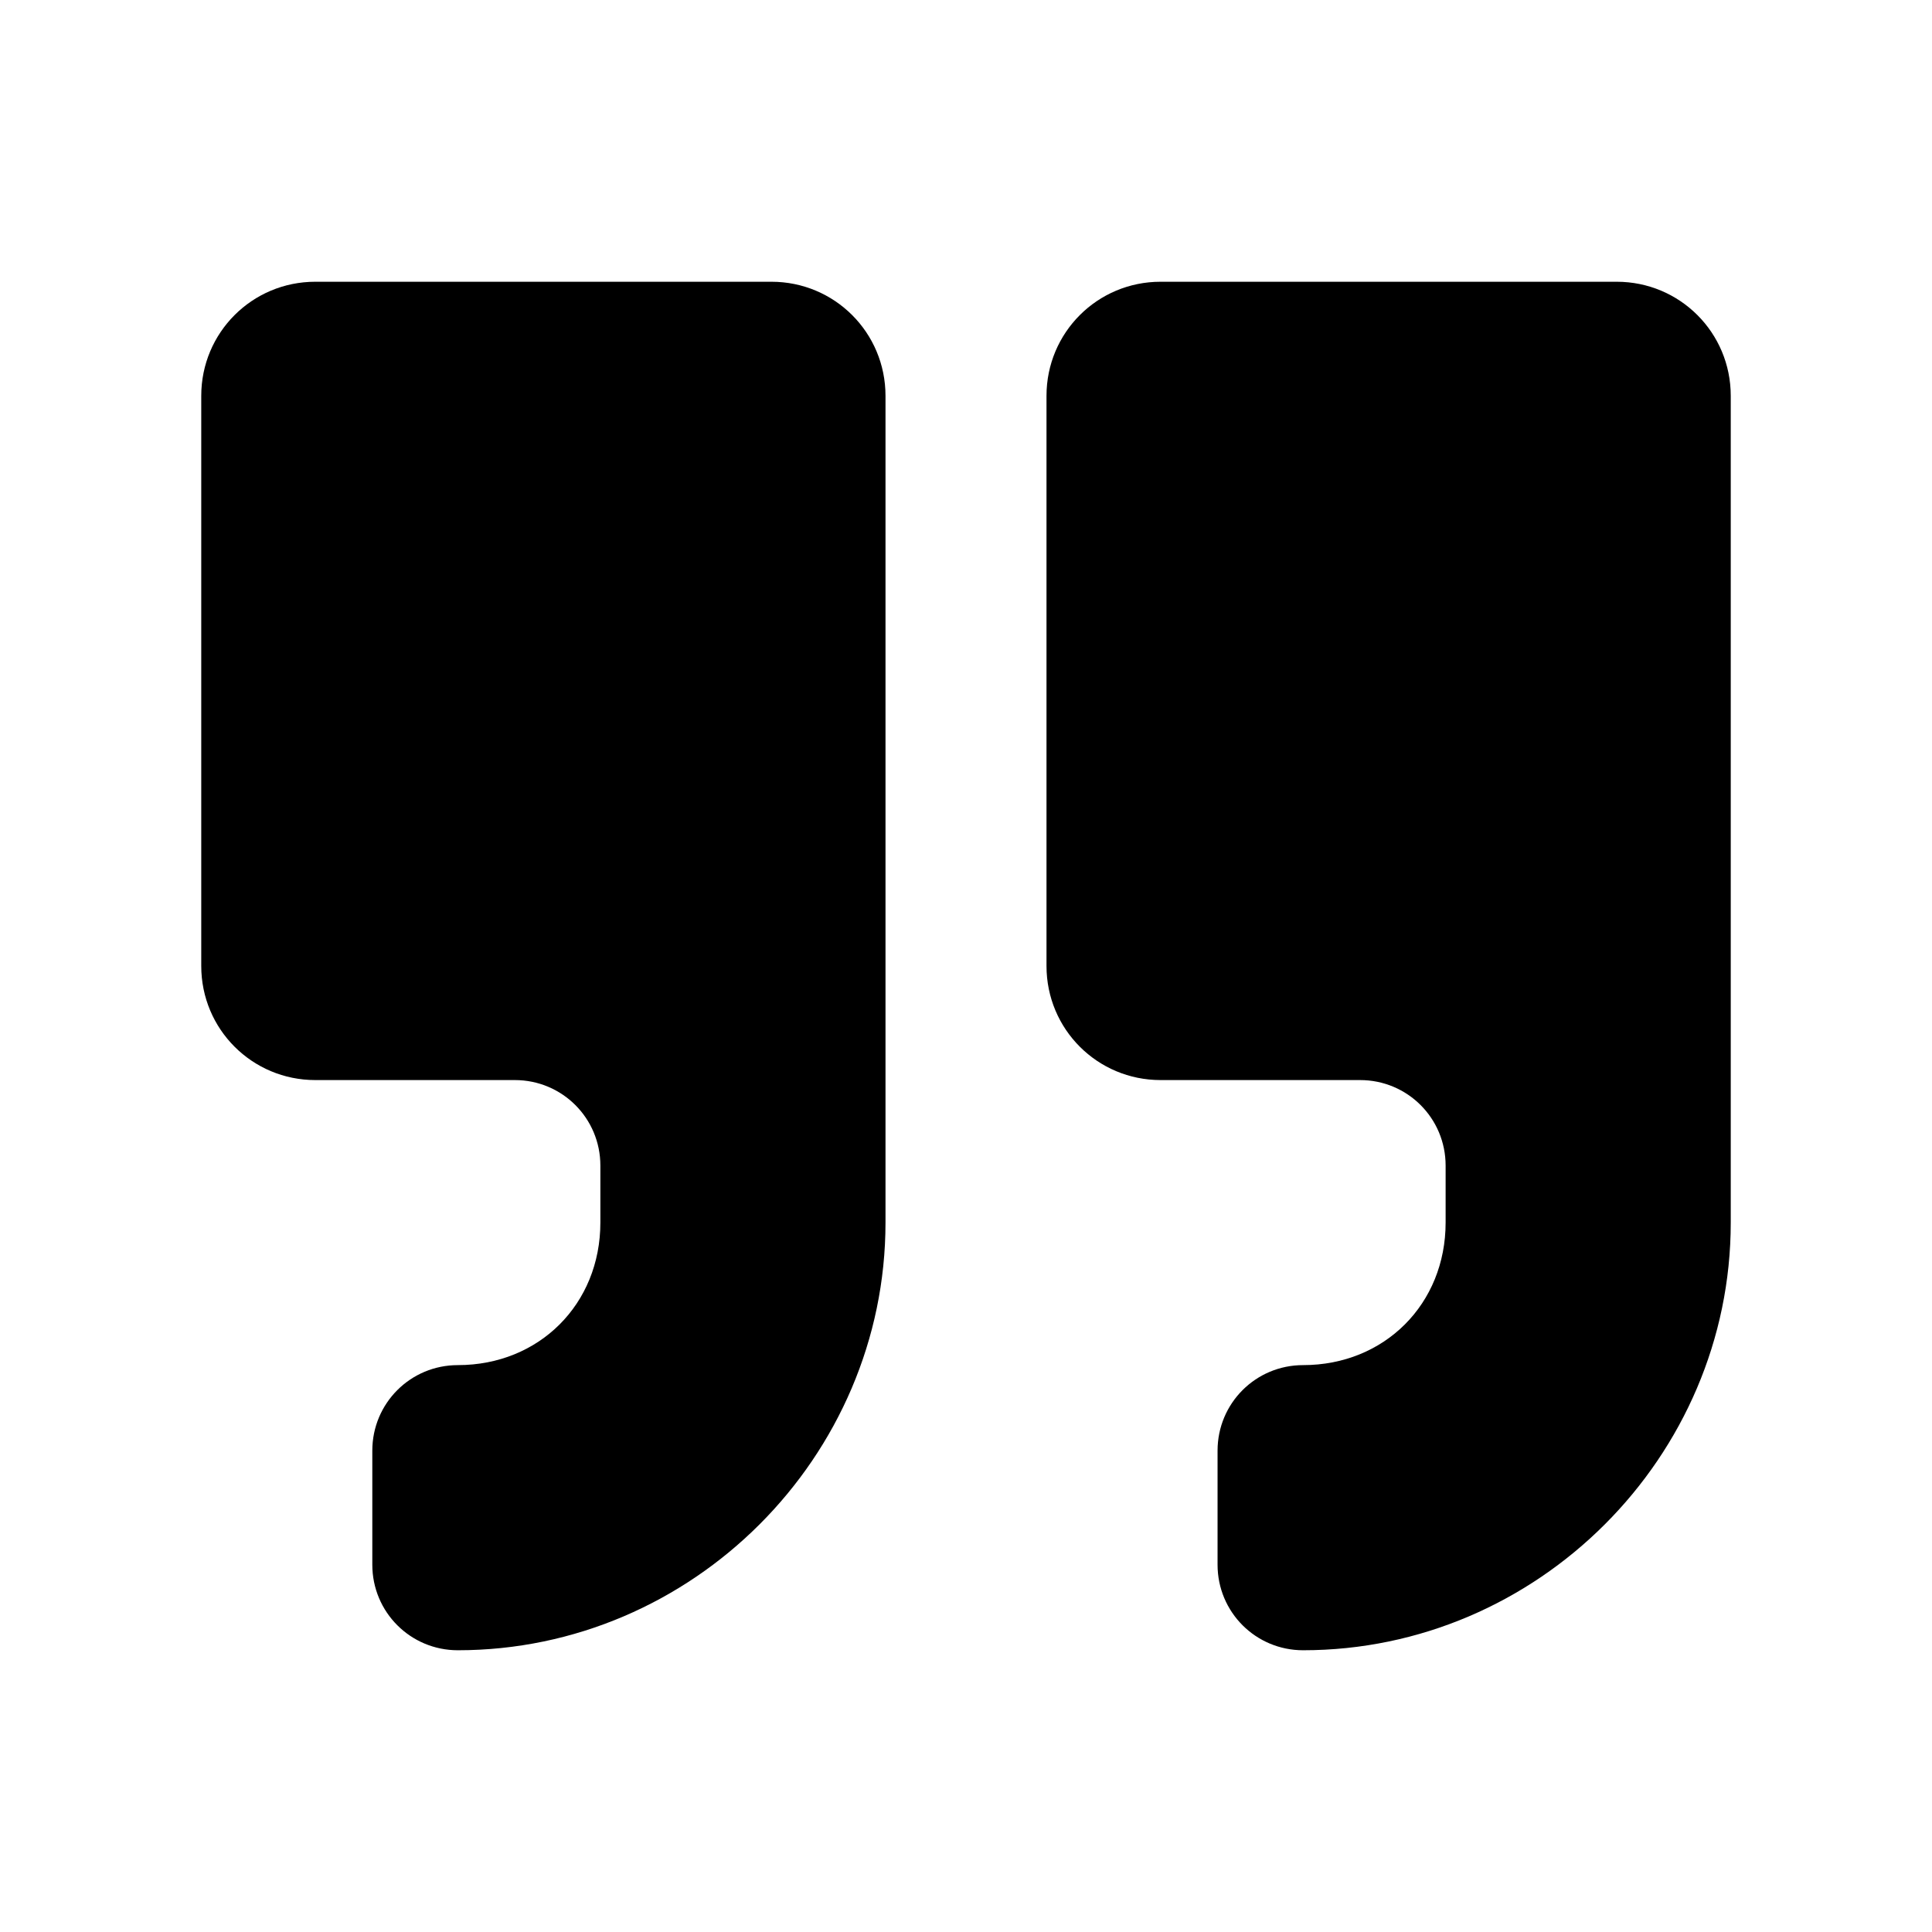
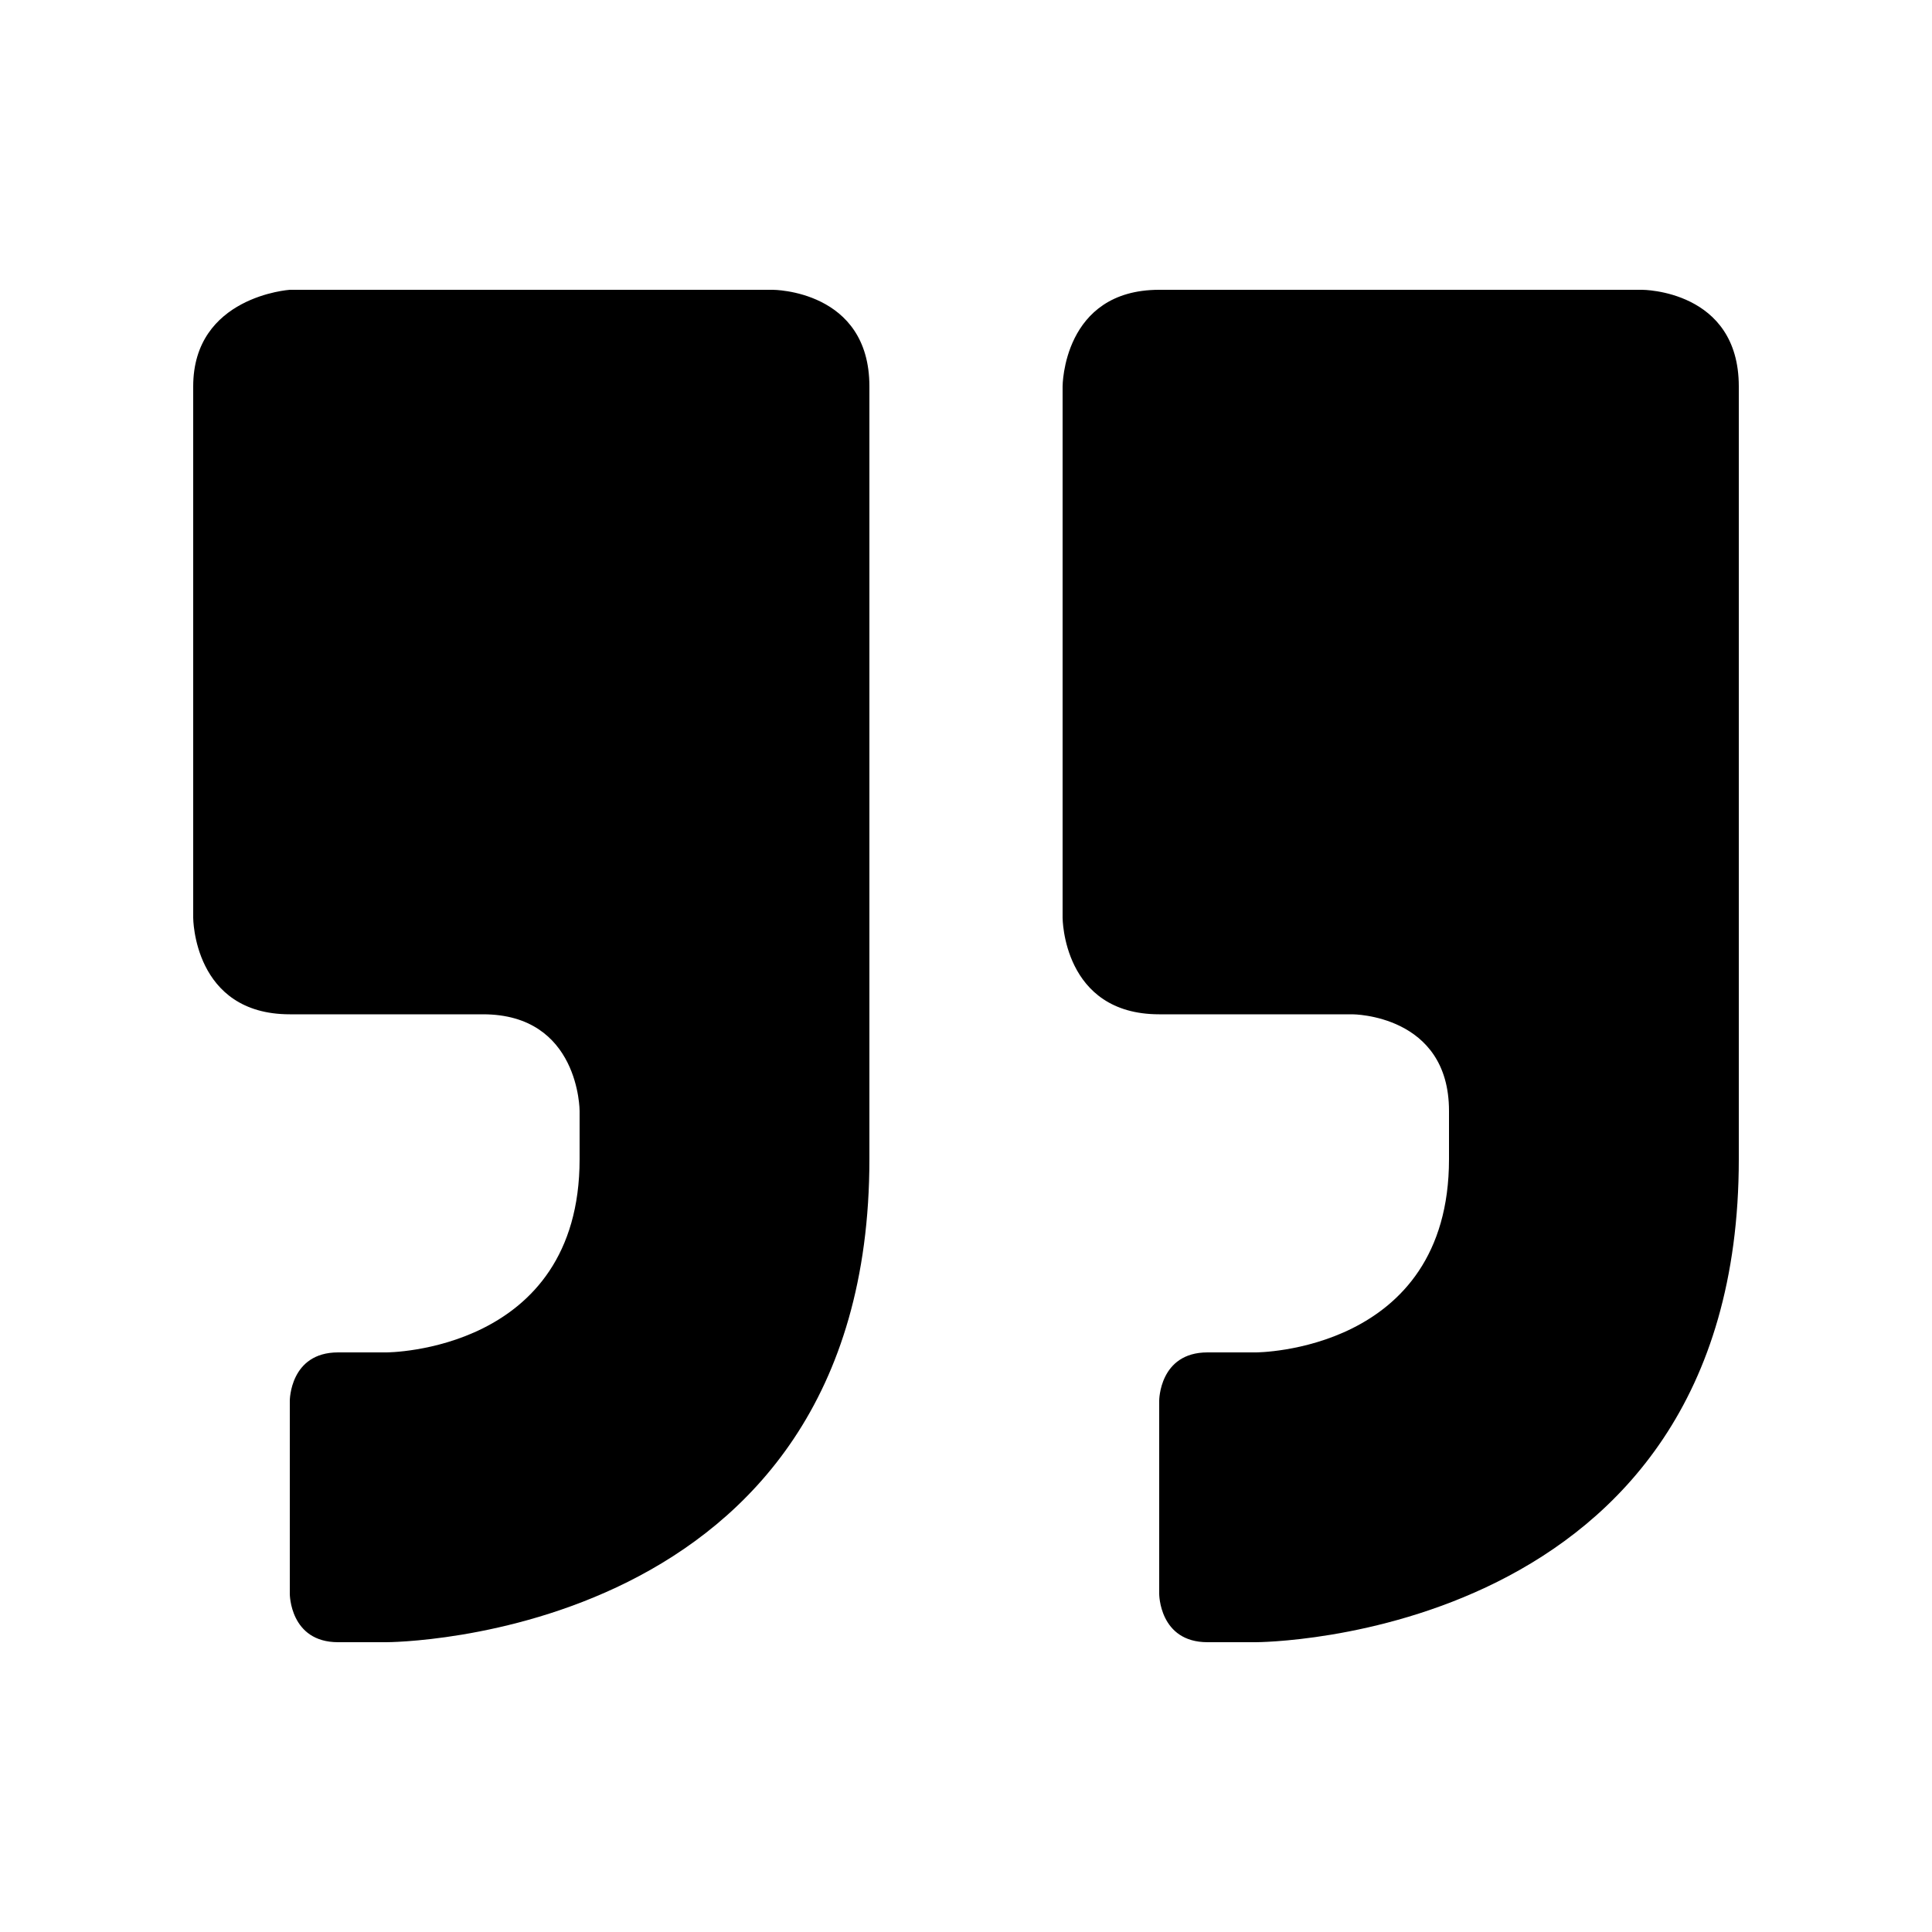
- <svg xmlns="http://www.w3.org/2000/svg" height="48" width="48" version="1.1" viewBox="0 0 48 48">
-   <path style="fill:#000000" d="m7.834 7c-1.57 0-2.834 1.264-2.834 2.834v14.166c0 1.57 1.264 2.834 2.834 2.834h4.957c1.177 0 2.125 0.948 2.125 2.125v1.416c0 2.023-1.518 3.541-3.541 3.541-1.177 0-2.125 0.948-2.125 2.125v2.834c0 1.177 0.948 2.125 2.125 2.125 5.825 0 10.625-4.8 10.625-10.625v-6.375-4.959-9.207c0-1.57-1.264-2.834-2.834-2.834h-11.332zm21 0c-1.57 0-2.834 1.264-2.834 2.834v14.166c0 1.57 1.264 2.834 2.834 2.834h4.957c1.177 0 2.125 0.948 2.125 2.125v1.416c0 2.023-1.518 3.541-3.541 3.541-1.177 0-2.125 0.948-2.125 2.125v2.834c0 1.177 0.948 2.125 2.125 2.125 5.825 0 10.625-4.8 10.625-10.625v-6.375-4.959-9.207c0-1.57-1.264-2.834-2.834-2.834h-11.332z" />
+ <svg xmlns="http://www.w3.org/2000/svg" width="50" height="50" version="1.1" viewBox="0 0 50 50">
+   <path d="m7.5 7.5s-2.5 0.166-2.5 2.5v13.75s0 2.5 2.5 2.5h5c2.5 0 2.5 2.5 2.5 2.5v1.25c0 5-5 5-5 5h-1.25c-1.25 0-1.25 1.25-1.25 1.25v5s0 1.25 1.25 1.25h1.25s12.5 0 12.5-12.5v-20c0-2.5-2.5-2.5-2.5-2.5zm22.5 0c-2.5 0-2.5 2.5-2.5 2.5v13.75s0 2.5 2.5 2.5h5s2.5 0 2.5 2.5v1.25c0 5-5 5-5 5h-1.25c-1.25 0-1.25 1.25-1.25 1.25v5s0 1.25 1.25 1.25h1.25s12.5 0 12.5-12.5v-20c0-2.5-2.5-2.5-2.5-2.5z" />
</svg>
